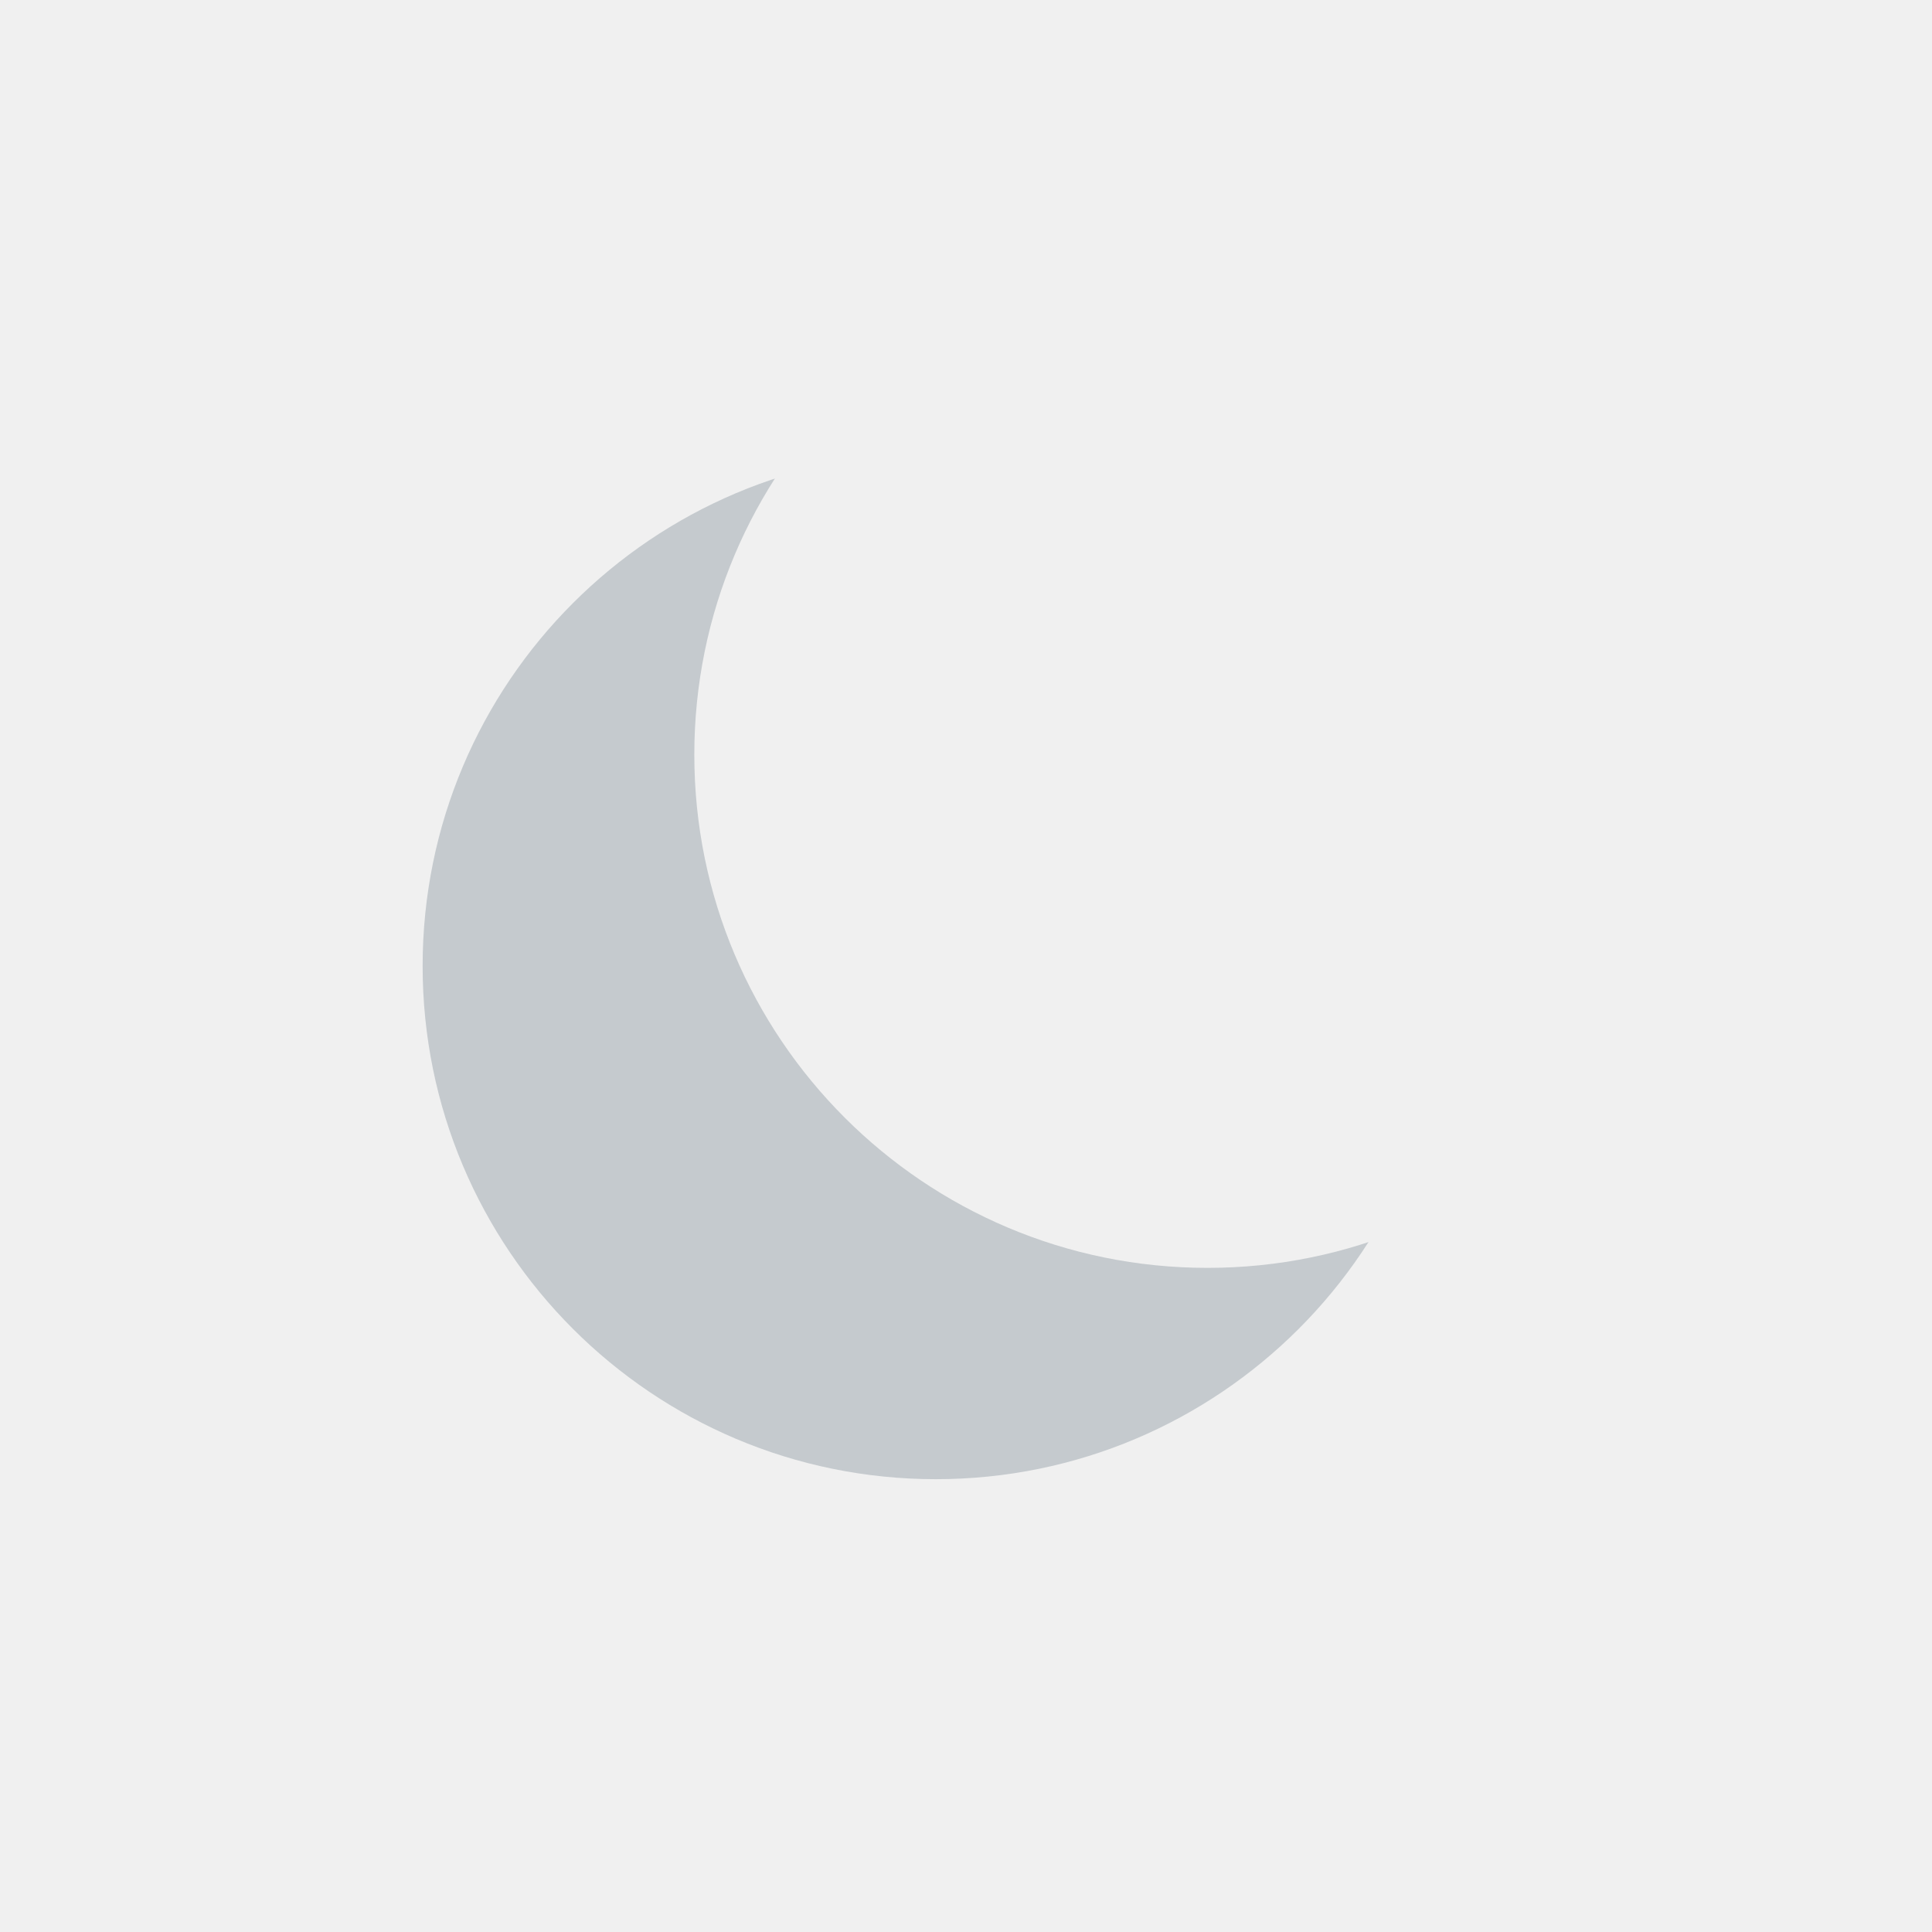
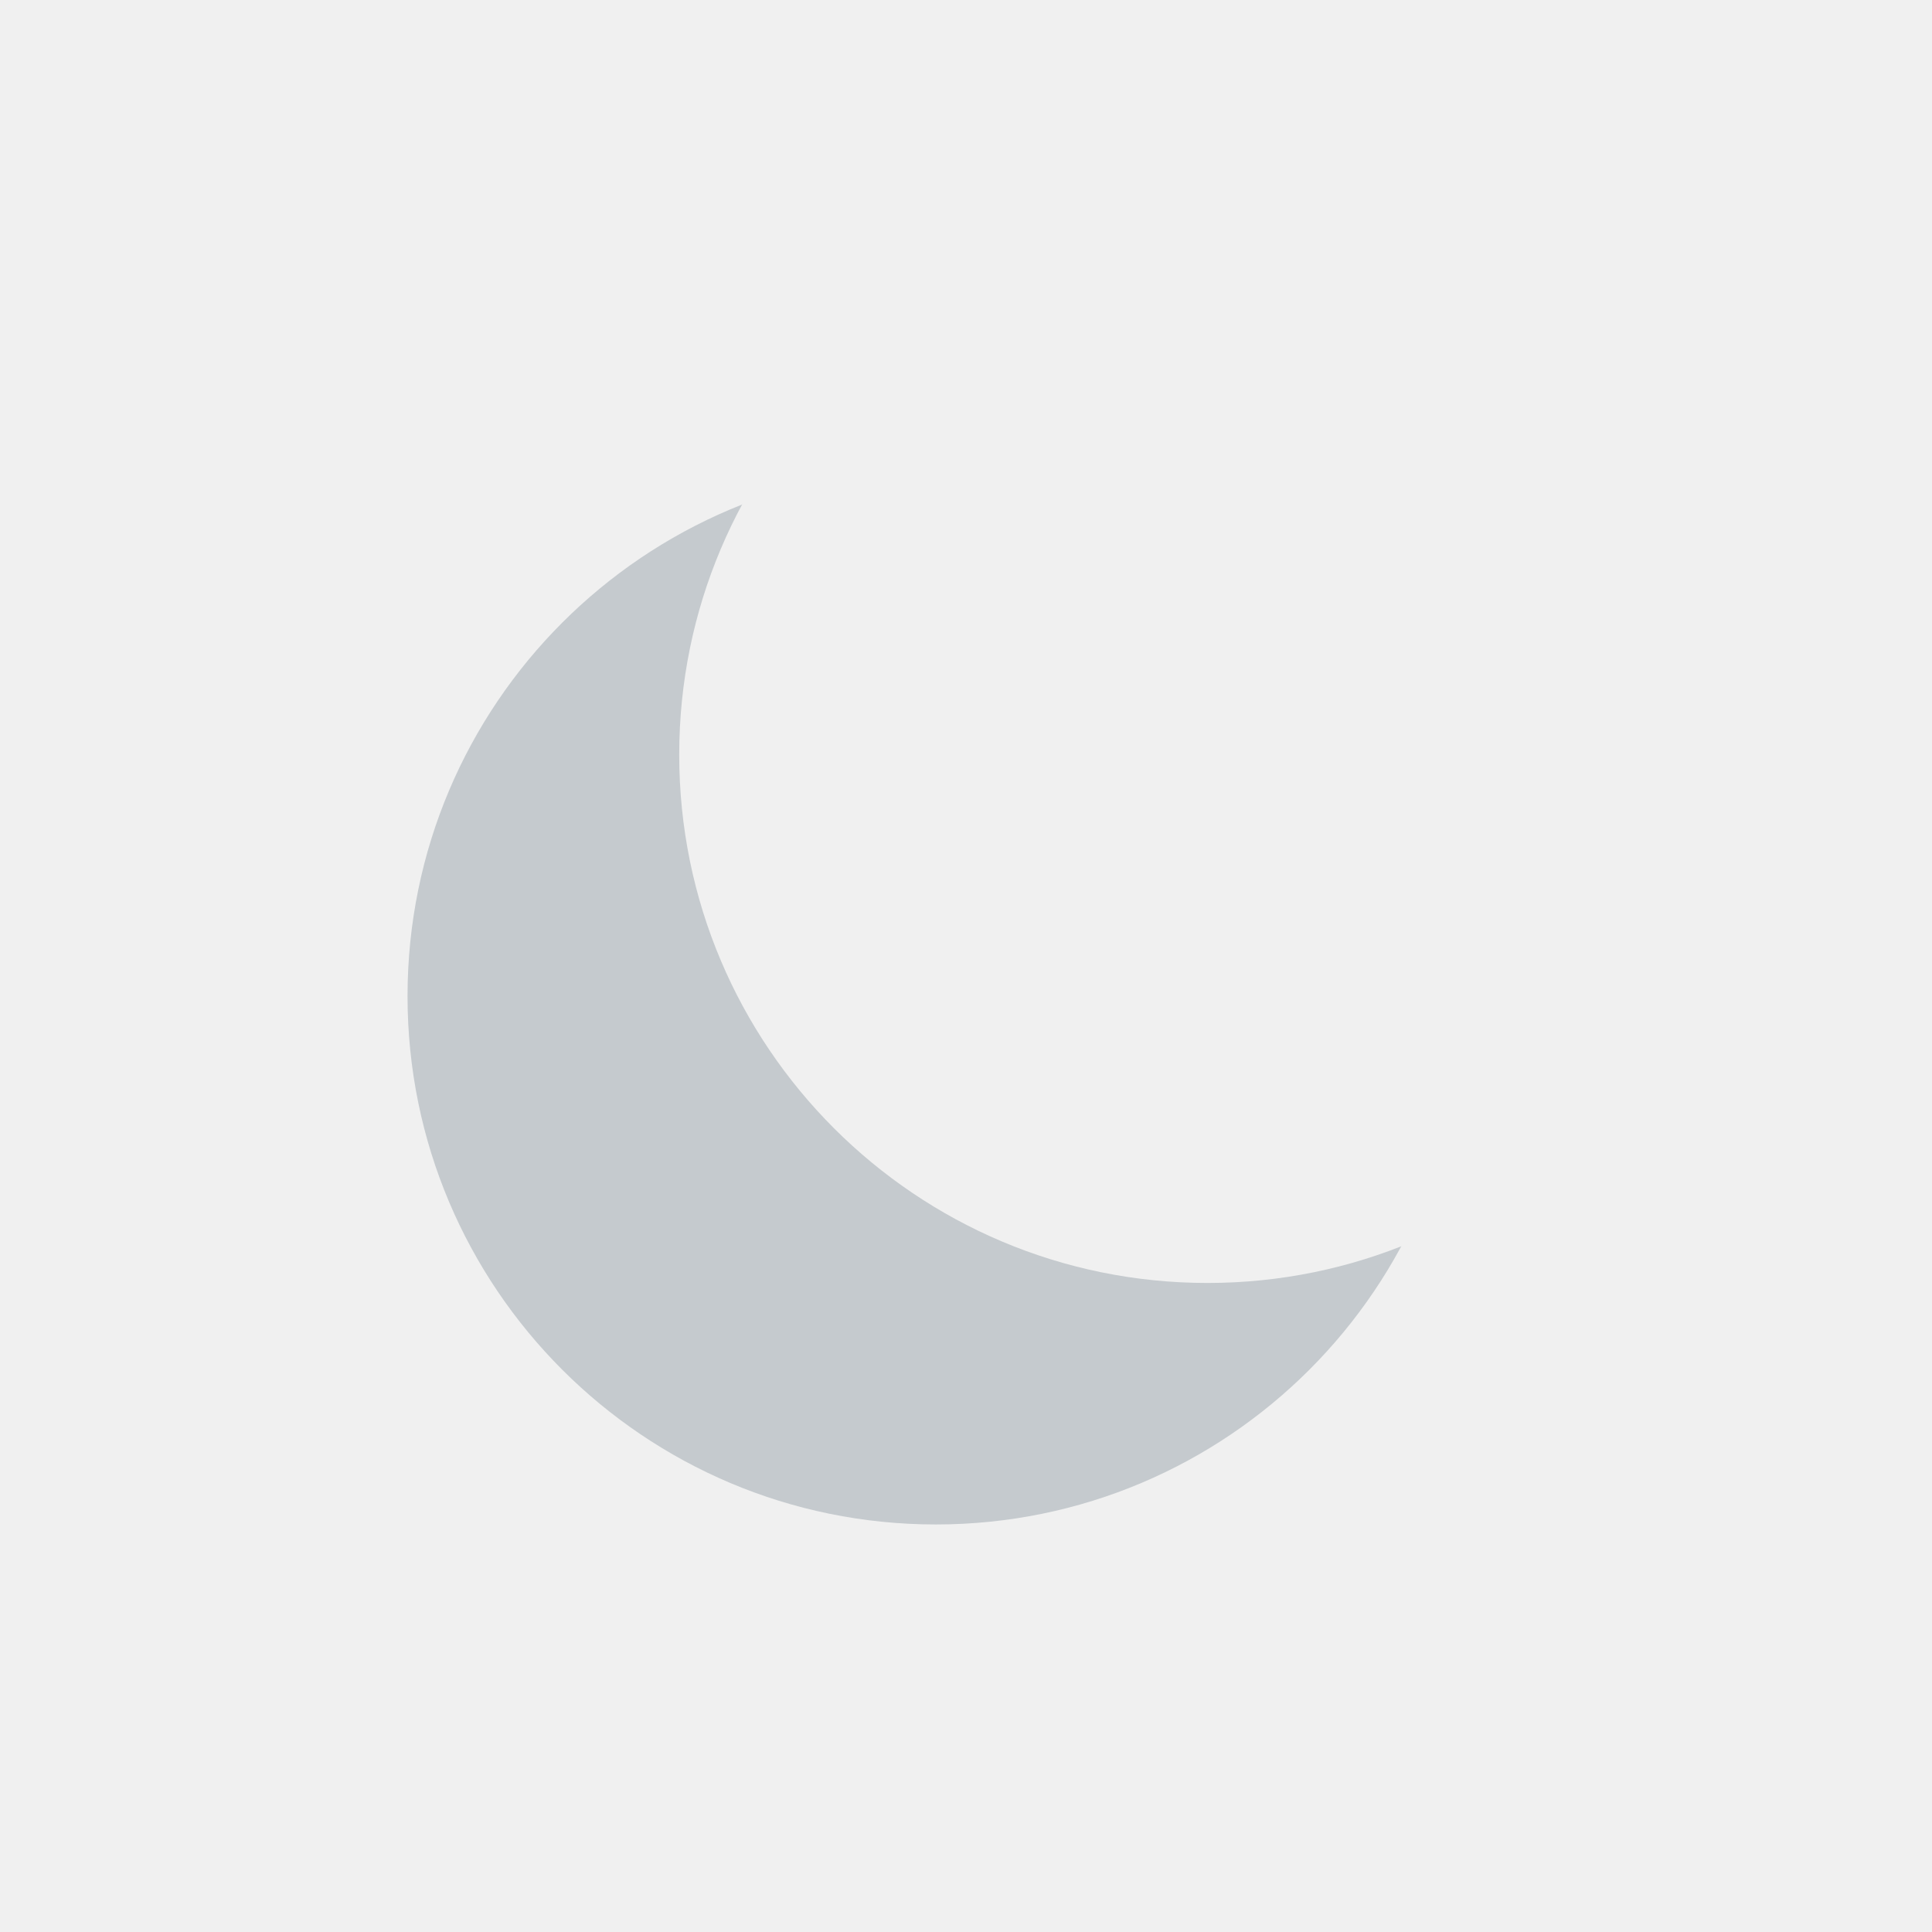
<svg xmlns="http://www.w3.org/2000/svg" viewBox="0 0 64 64">
  <mask id="moon-cut">
    <rect width="64" height="64" fill="#fff" />
-     <circle cx="40" cy="25" r="17" fill="#000" />
+     <circle cx="40" cy="25" r="17.5" fill="#000" />
  </mask>
-   <circle cx="31" cy="32" r="17" fill="#c5cace" mask="url(#moon-cut)" />
+   <circle cx="31" cy="33" r="17.5" fill="#c5cace" mask="url(#moon-cut)" />
</svg>
